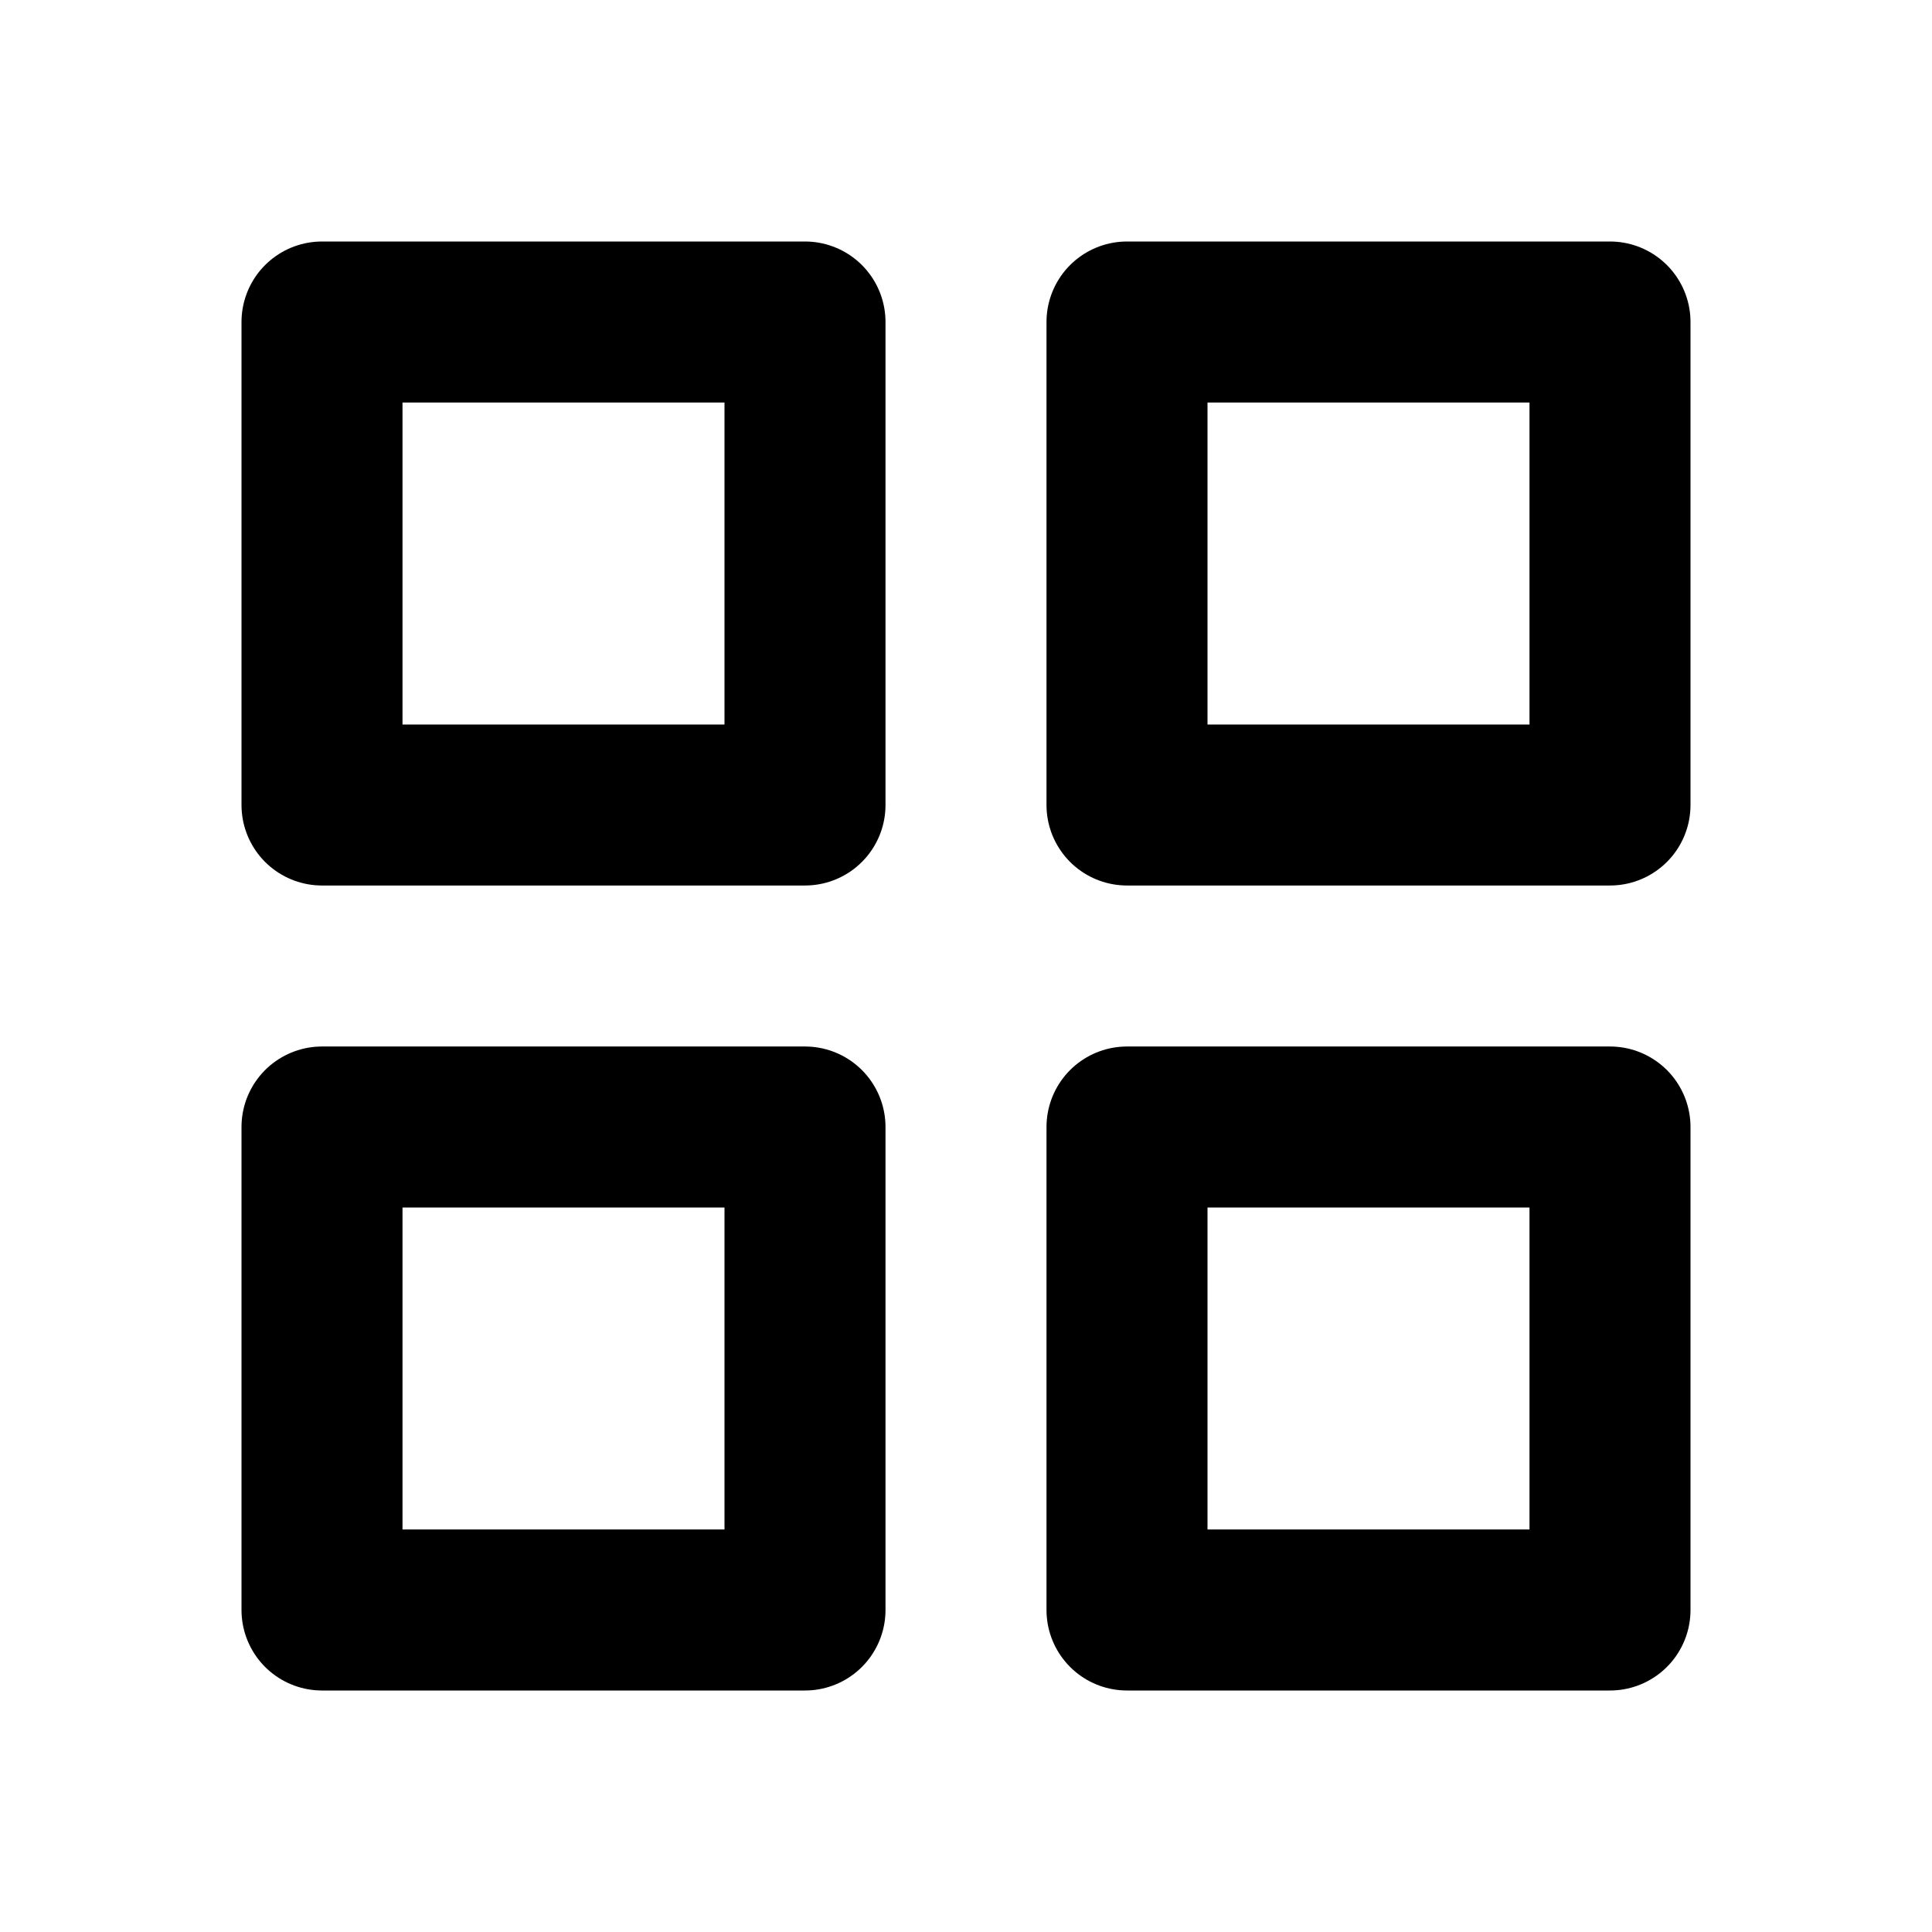
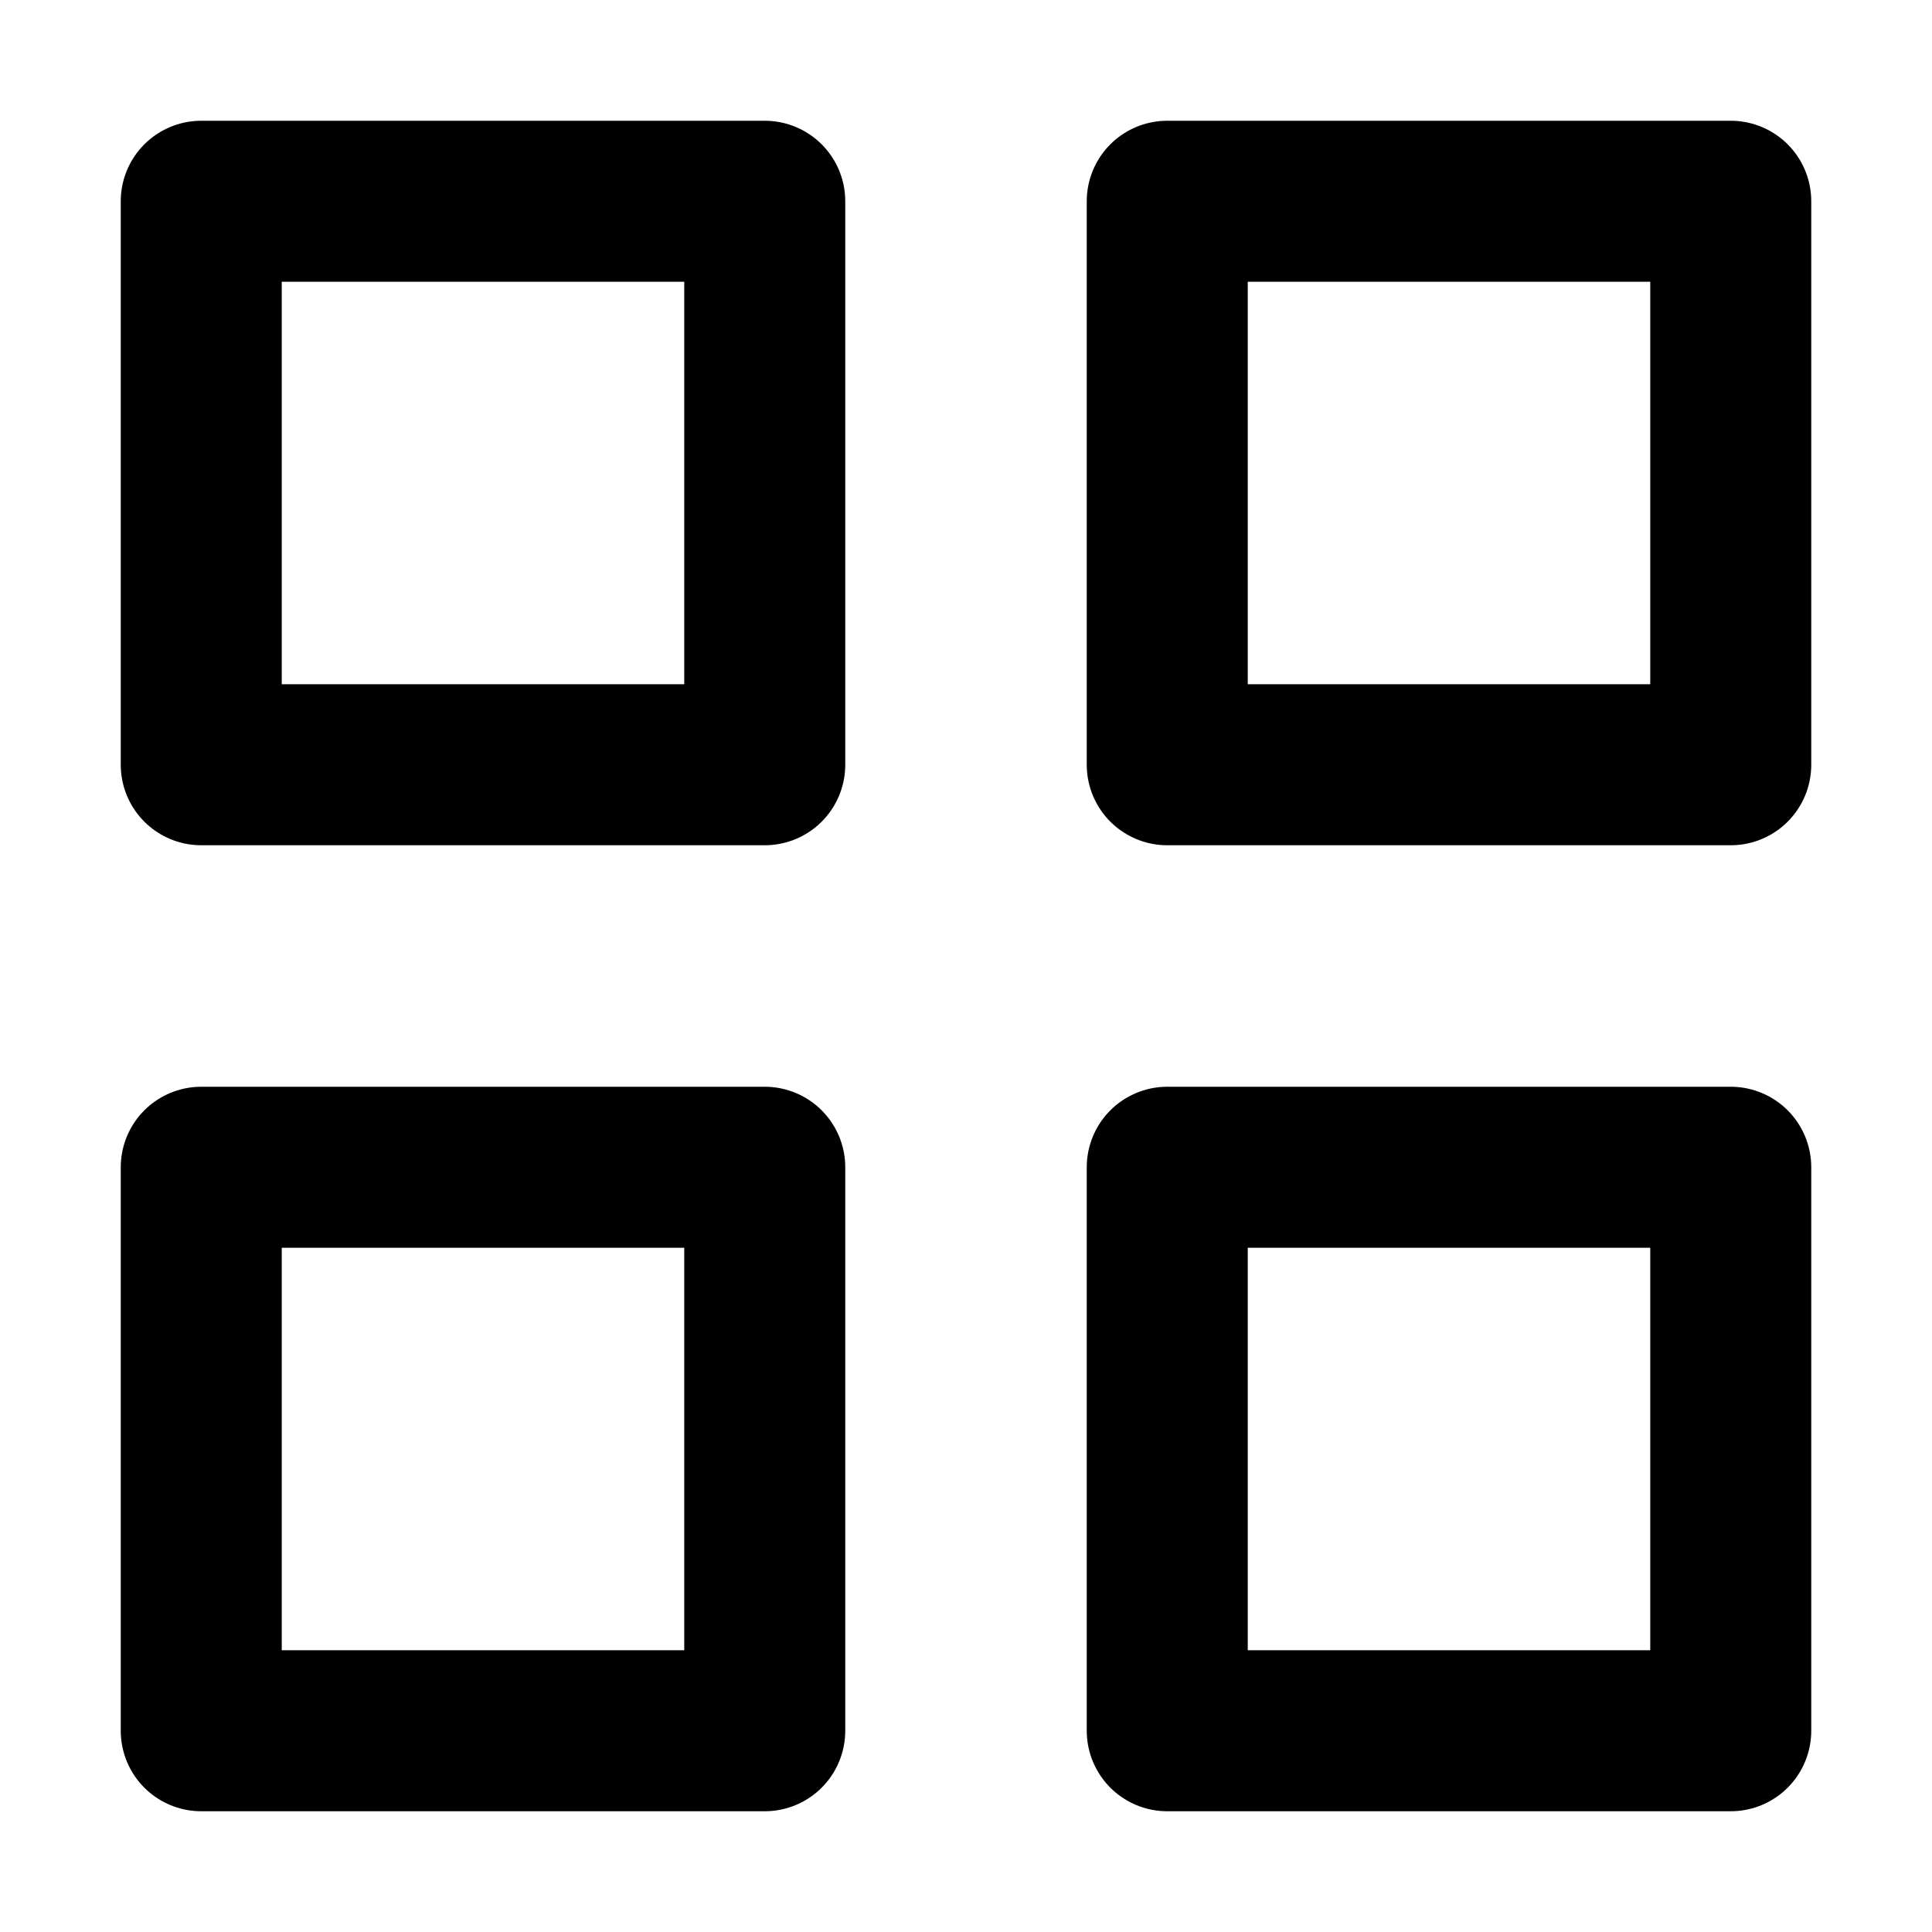
<svg xmlns="http://www.w3.org/2000/svg" version="1.1" x="0px" y="0px" viewBox="0 0 24 24" enable-background="new 0 0 24 24" xml:space="preserve">
  <g id="_x2D_Guides">
    <g id="_x31_1pt" display="none">
	</g>
    <g id="_x31_4pt" display="none">
	</g>
    <g id="_x31_6pt">
	</g>
    <g id="_x31_8pt">
	</g>
    <g id="_x32_2pt">
	</g>
    <g id="Center">
	</g>
  </g>
  <g id="_x2D_-Templates" display="none">
</g>
  <g id="Complete">
    <g id="F-File">
      <g id="Remove">
		</g>
      <g id="Add">
		</g>
      <g id="Text">
		</g>
    </g>
    <g id="F-Chevron">
	</g>
    <g id="F-Push">
      <g id="Left_1_">
		</g>
      <g id="Right_1_">
		</g>
      <g id="Down_4_">
		</g>
      <g id="Up_1_">
		</g>
    </g>
    <g id="Code">
	</g>
    <g id="Triangle_1_">
	</g>
    <g id="Circle">
	</g>
    <g id="Clock">
	</g>
    <g id="Disc">
	</g>
    <g id="DashedRectangle">
	</g>
    <g id="Lapse">
	</g>
    <g id="Square">
	</g>
    <g id="F-More">
	</g>
    <g id="more-horizontal">
	</g>
    <g id="alert-square">
	</g>
    <g id="alert-triangle">
	</g>
    <g id="alert-circle">
	</g>
    <g id="info-square">
	</g>
    <g id="info-circle">
	</g>
    <g id="x-circle">
	</g>
    <g id="x-square">
	</g>
    <g id="add-square">
	</g>
    <g id="add-circle">
	</g>
    <g id="remove-square">
	</g>
    <g id="remove-circle">
	</g>
    <g id="arrow-down-right">
	</g>
    <g id="arrow-down-left">
	</g>
    <g id="arrow-up-left">
	</g>
    <g id="arrow-up-right">
	</g>
    <g id="arrow-left">
	</g>
    <g id="arrow-right">
	</g>
    <g id="arrow-down">
	</g>
    <g id="arrow-up">
	</g>
    <g id="search">
	</g>
    <g id="zoom-in">
	</g>
    <g id="zoom-out">
	</g>
    <g id="user">
	</g>
    <g id="user-add">
	</g>
    <g id="user-remove">
	</g>
    <g id="user-x">
	</g>
    <g id="user-tick">
	</g>
    <g id="sidebar-bottom">
	</g>
    <g id="sidebar-top">
	</g>
    <g id="sidebar-left">
	</g>
    <g id="sidebar-right">
	</g>
    <g id="tick">
	</g>
    <g id="x">
	</g>
    <g id="add">
	</g>
    <g id="minus">
	</g>
    <g id="lock">
	</g>
    <g id="unlock">
	</g>
    <g id="mail">
	</g>
    <g id="mail-read">
	</g>
    <g id="align-justify">
	</g>
    <g id="align-center">
	</g>
    <g id="align-left">
	</g>
    <g id="align-right">
	</g>
    <g id="navigation-nw">
	</g>
    <g id="navigation-ne">
	</g>
    <g id="navigation">
	</g>
    <g id="maximize">
	</g>
    <g id="minimize">
	</g>
    <g id="signal">
	</g>
    <g id="volume-mute">
	</g>
    <g id="volume-down">
	</g>
    <g id="volume-off">
	</g>
    <g id="bubble-circle">
	</g>
    <g id="bubble-square">
	</g>
    <g id="support">
	</g>
    <g id="grid">
      <g>
-         <rect x="14" y="4" fill="none" stroke="#000000" stroke-width="2" stroke-linecap="round" stroke-linejoin="round" stroke-miterlimit="10" width="6" height="6" />
-         <rect x="14" y="14" fill="none" stroke="#000000" stroke-width="2" stroke-linecap="round" stroke-linejoin="round" stroke-miterlimit="10" width="6" height="6" />
-         <rect x="4" y="4" fill="none" stroke="#000000" stroke-width="2" stroke-linecap="round" stroke-linejoin="round" stroke-miterlimit="10" width="6" height="6" />
-         <rect x="4" y="14" fill="none" stroke="#000000" stroke-width="2" stroke-linecap="round" stroke-linejoin="round" stroke-miterlimit="10" width="6" height="6" />
+         <rect x="14.5" y="2.5" fill="none" stroke="#000000" stroke-width="2" stroke-linecap="round" stroke-linejoin="round" stroke-miterlimit="10" width="7" height="7" />
+         <rect x="14.5" y="14.5" fill="none" stroke="#000000" stroke-width="2" stroke-linecap="round" stroke-linejoin="round" stroke-miterlimit="10" width="7" height="7" />
+         <rect x="2.5" y="2.5" fill="none" stroke="#000000" stroke-width="2" stroke-linecap="round" stroke-linejoin="round" stroke-miterlimit="10" width="7" height="7" />
+         <rect x="2.5" y="14.5" fill="none" stroke="#000000" stroke-width="2" stroke-linecap="round" stroke-linejoin="round" stroke-miterlimit="10" width="7" height="7" />
      </g>
    </g>
    <g id="browsers">
	</g>
    <g id="folder">
	</g>
    <g id="upload">
	</g>
    <g id="download">
	</g>
  </g>
  <g id="Active">
</g>
  <g id="Layer_88">
</g>
</svg>
